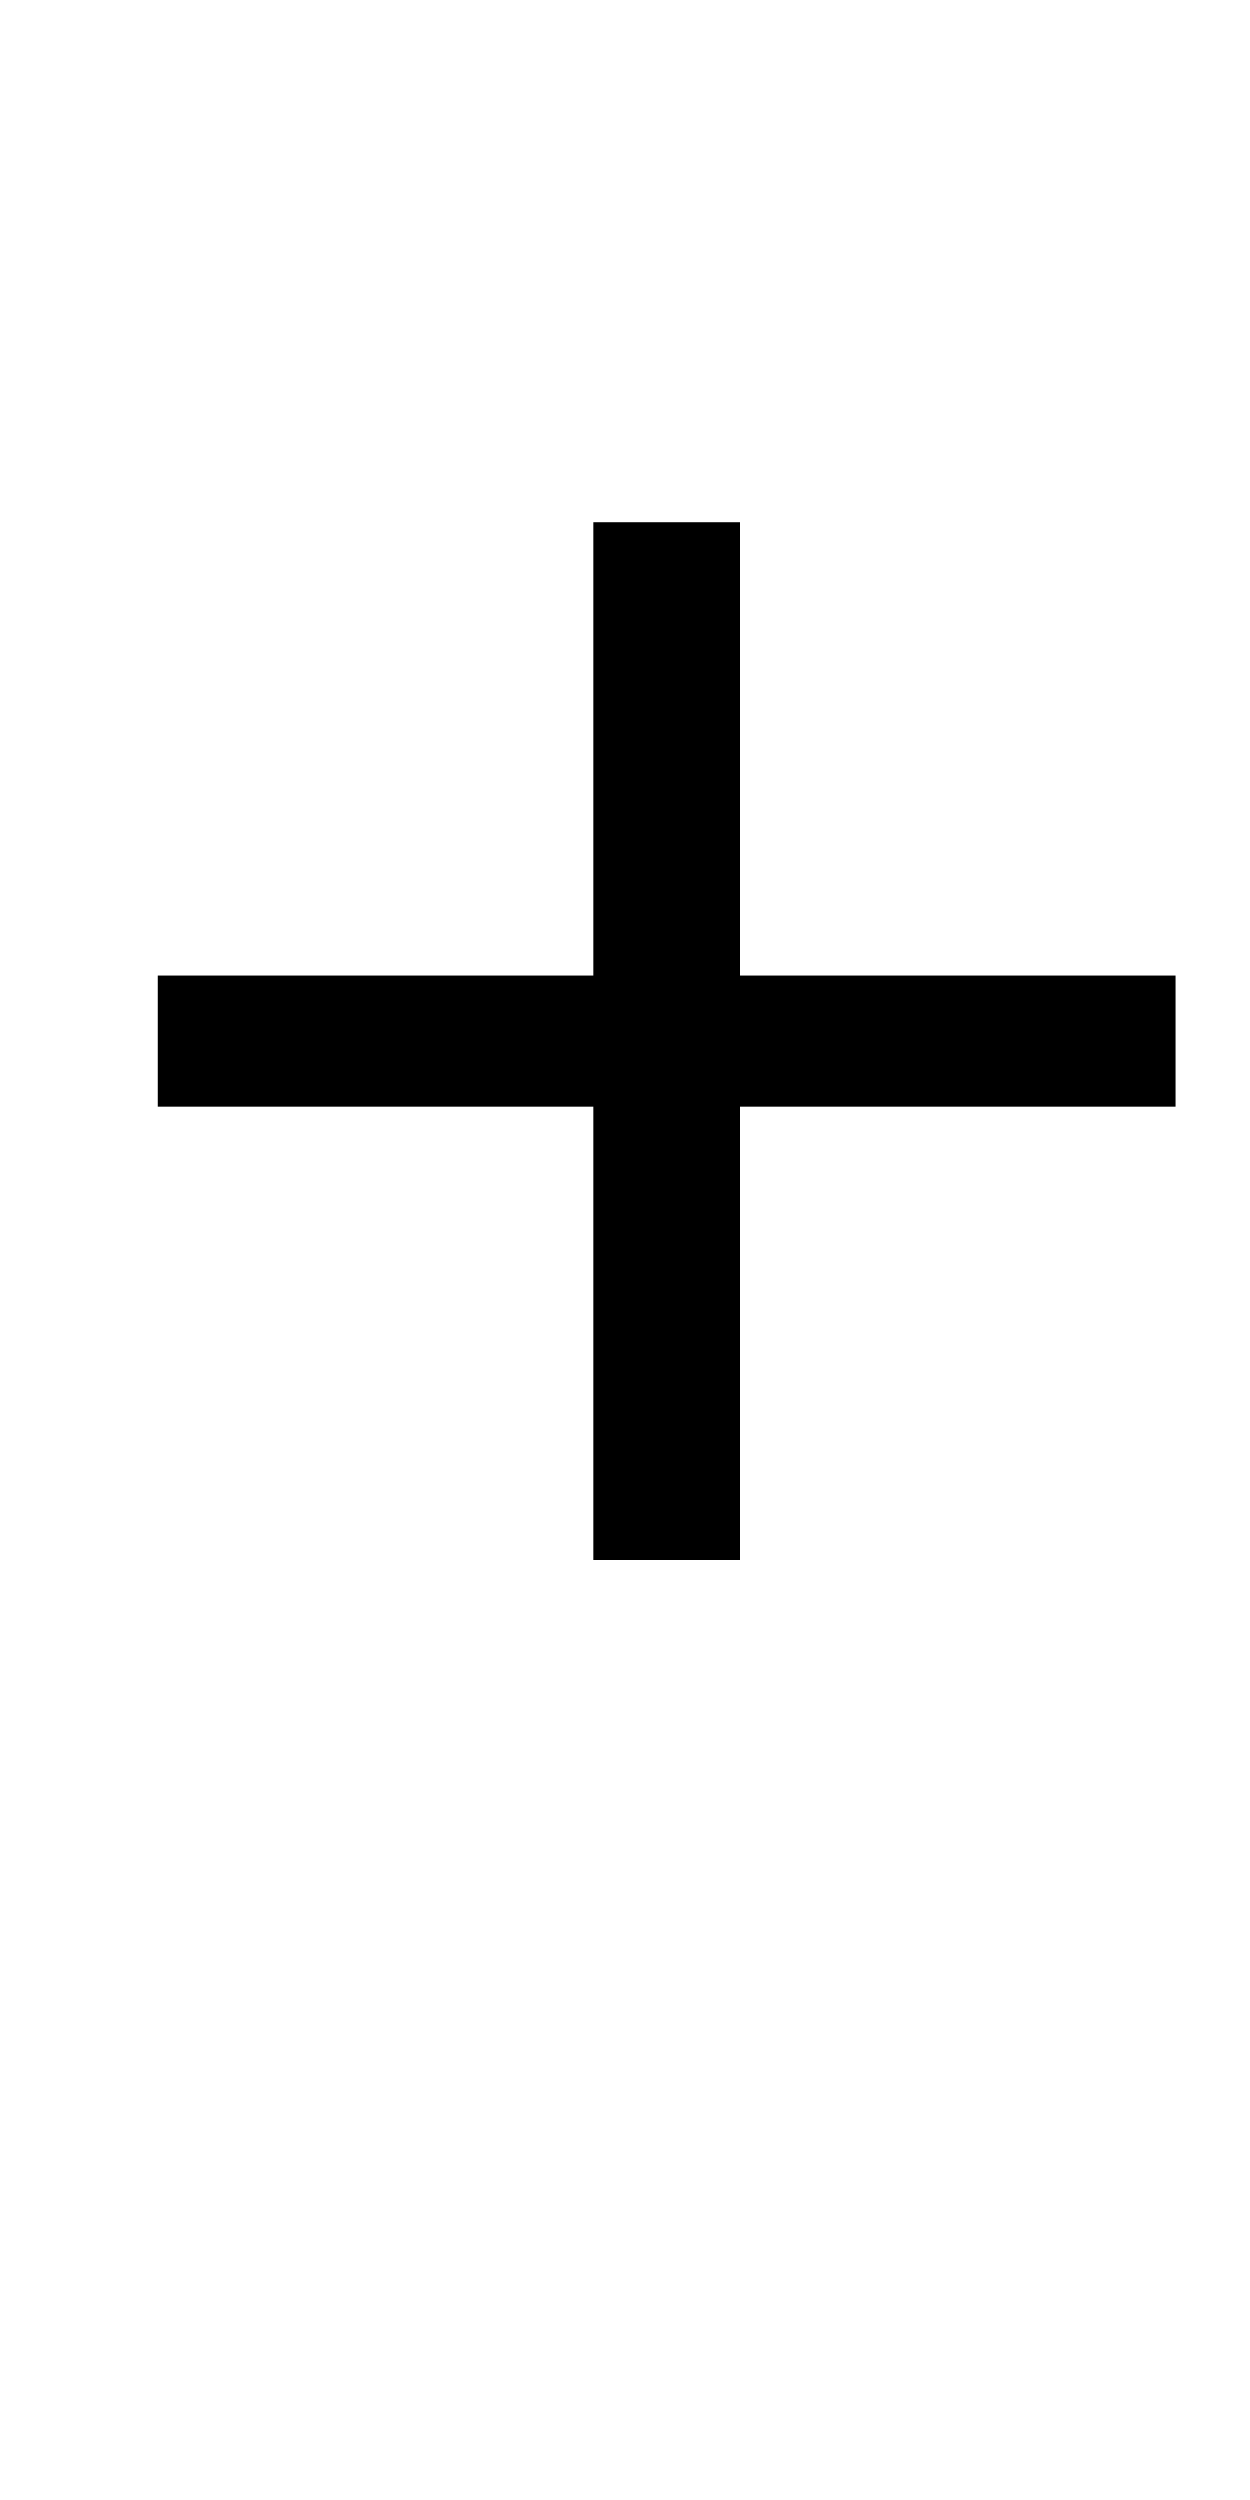
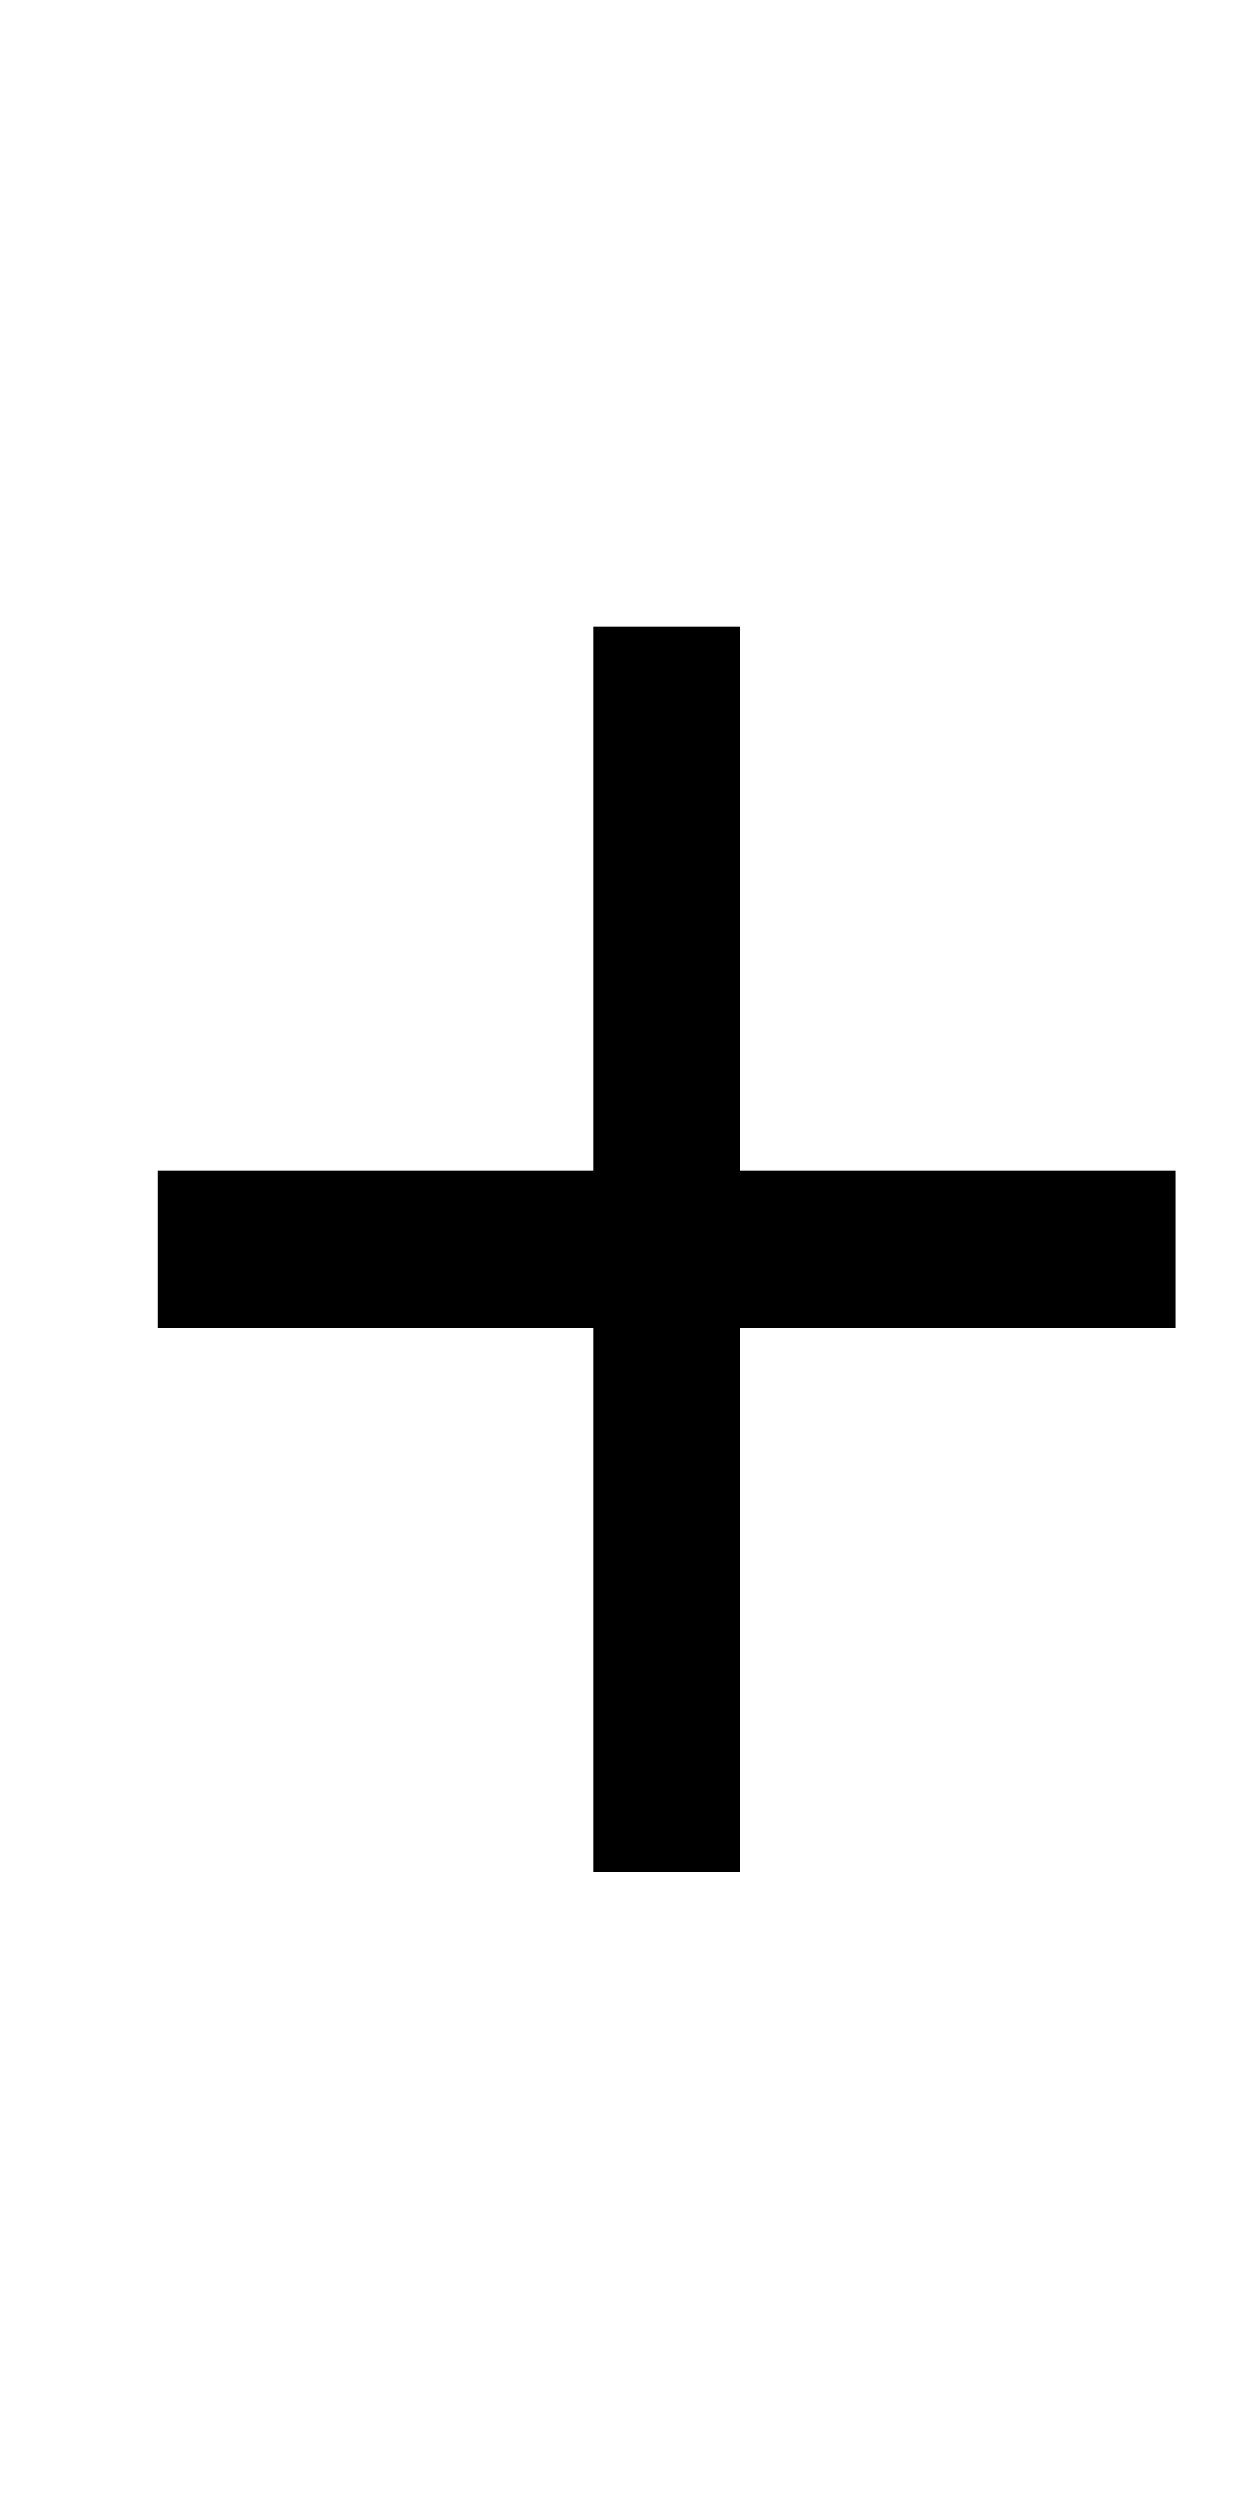
<svg xmlns="http://www.w3.org/2000/svg" version="1.1" width="18" height="36" viewBox="0 0 18 36">
-   <path d="M8.544 22.464v-6.528h-6.272v-1.888h6.272v-6.528h2.112v6.528h6.272v1.888h-6.272v6.528h-2.112z" />
+   <g transform="translate(0,0), scale(1,1.2)">
+     <path d="M8.544 22.464v-6.528h-6.272v-1.888h6.272v-6.528h2.112v6.528h6.272v1.888h-6.272v6.528h-2.112z" />
+   </g>
</svg>
